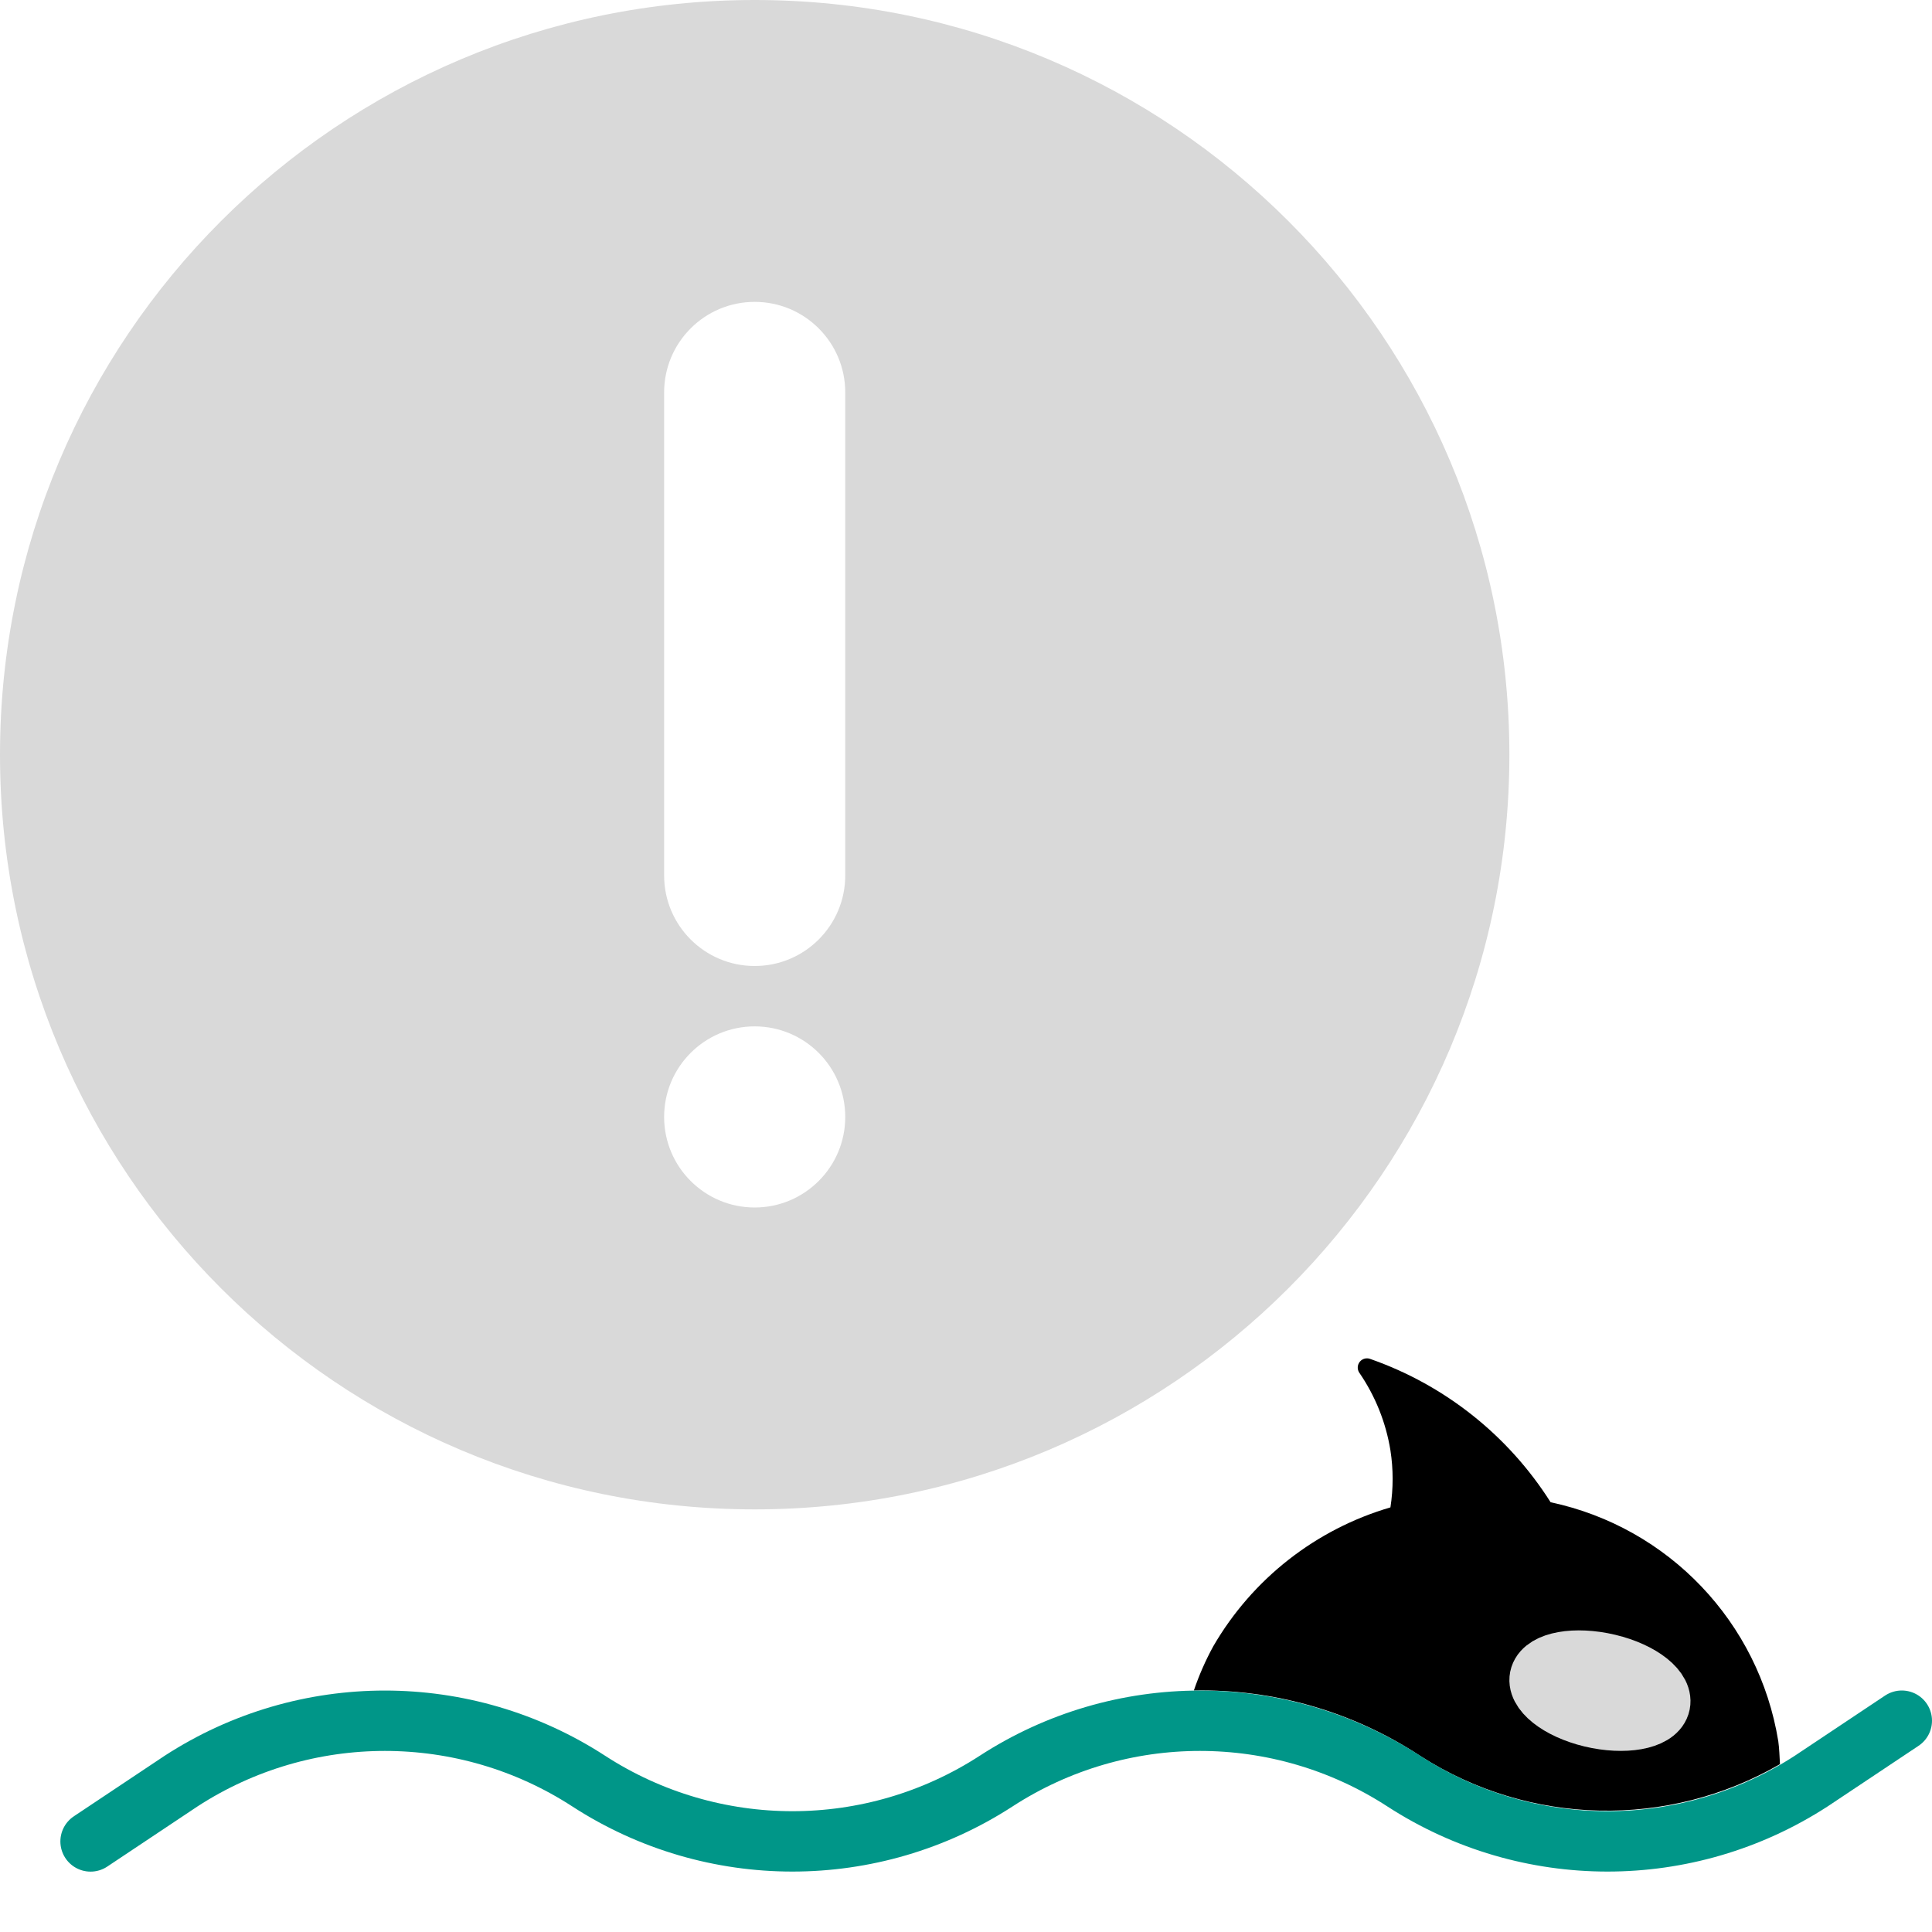
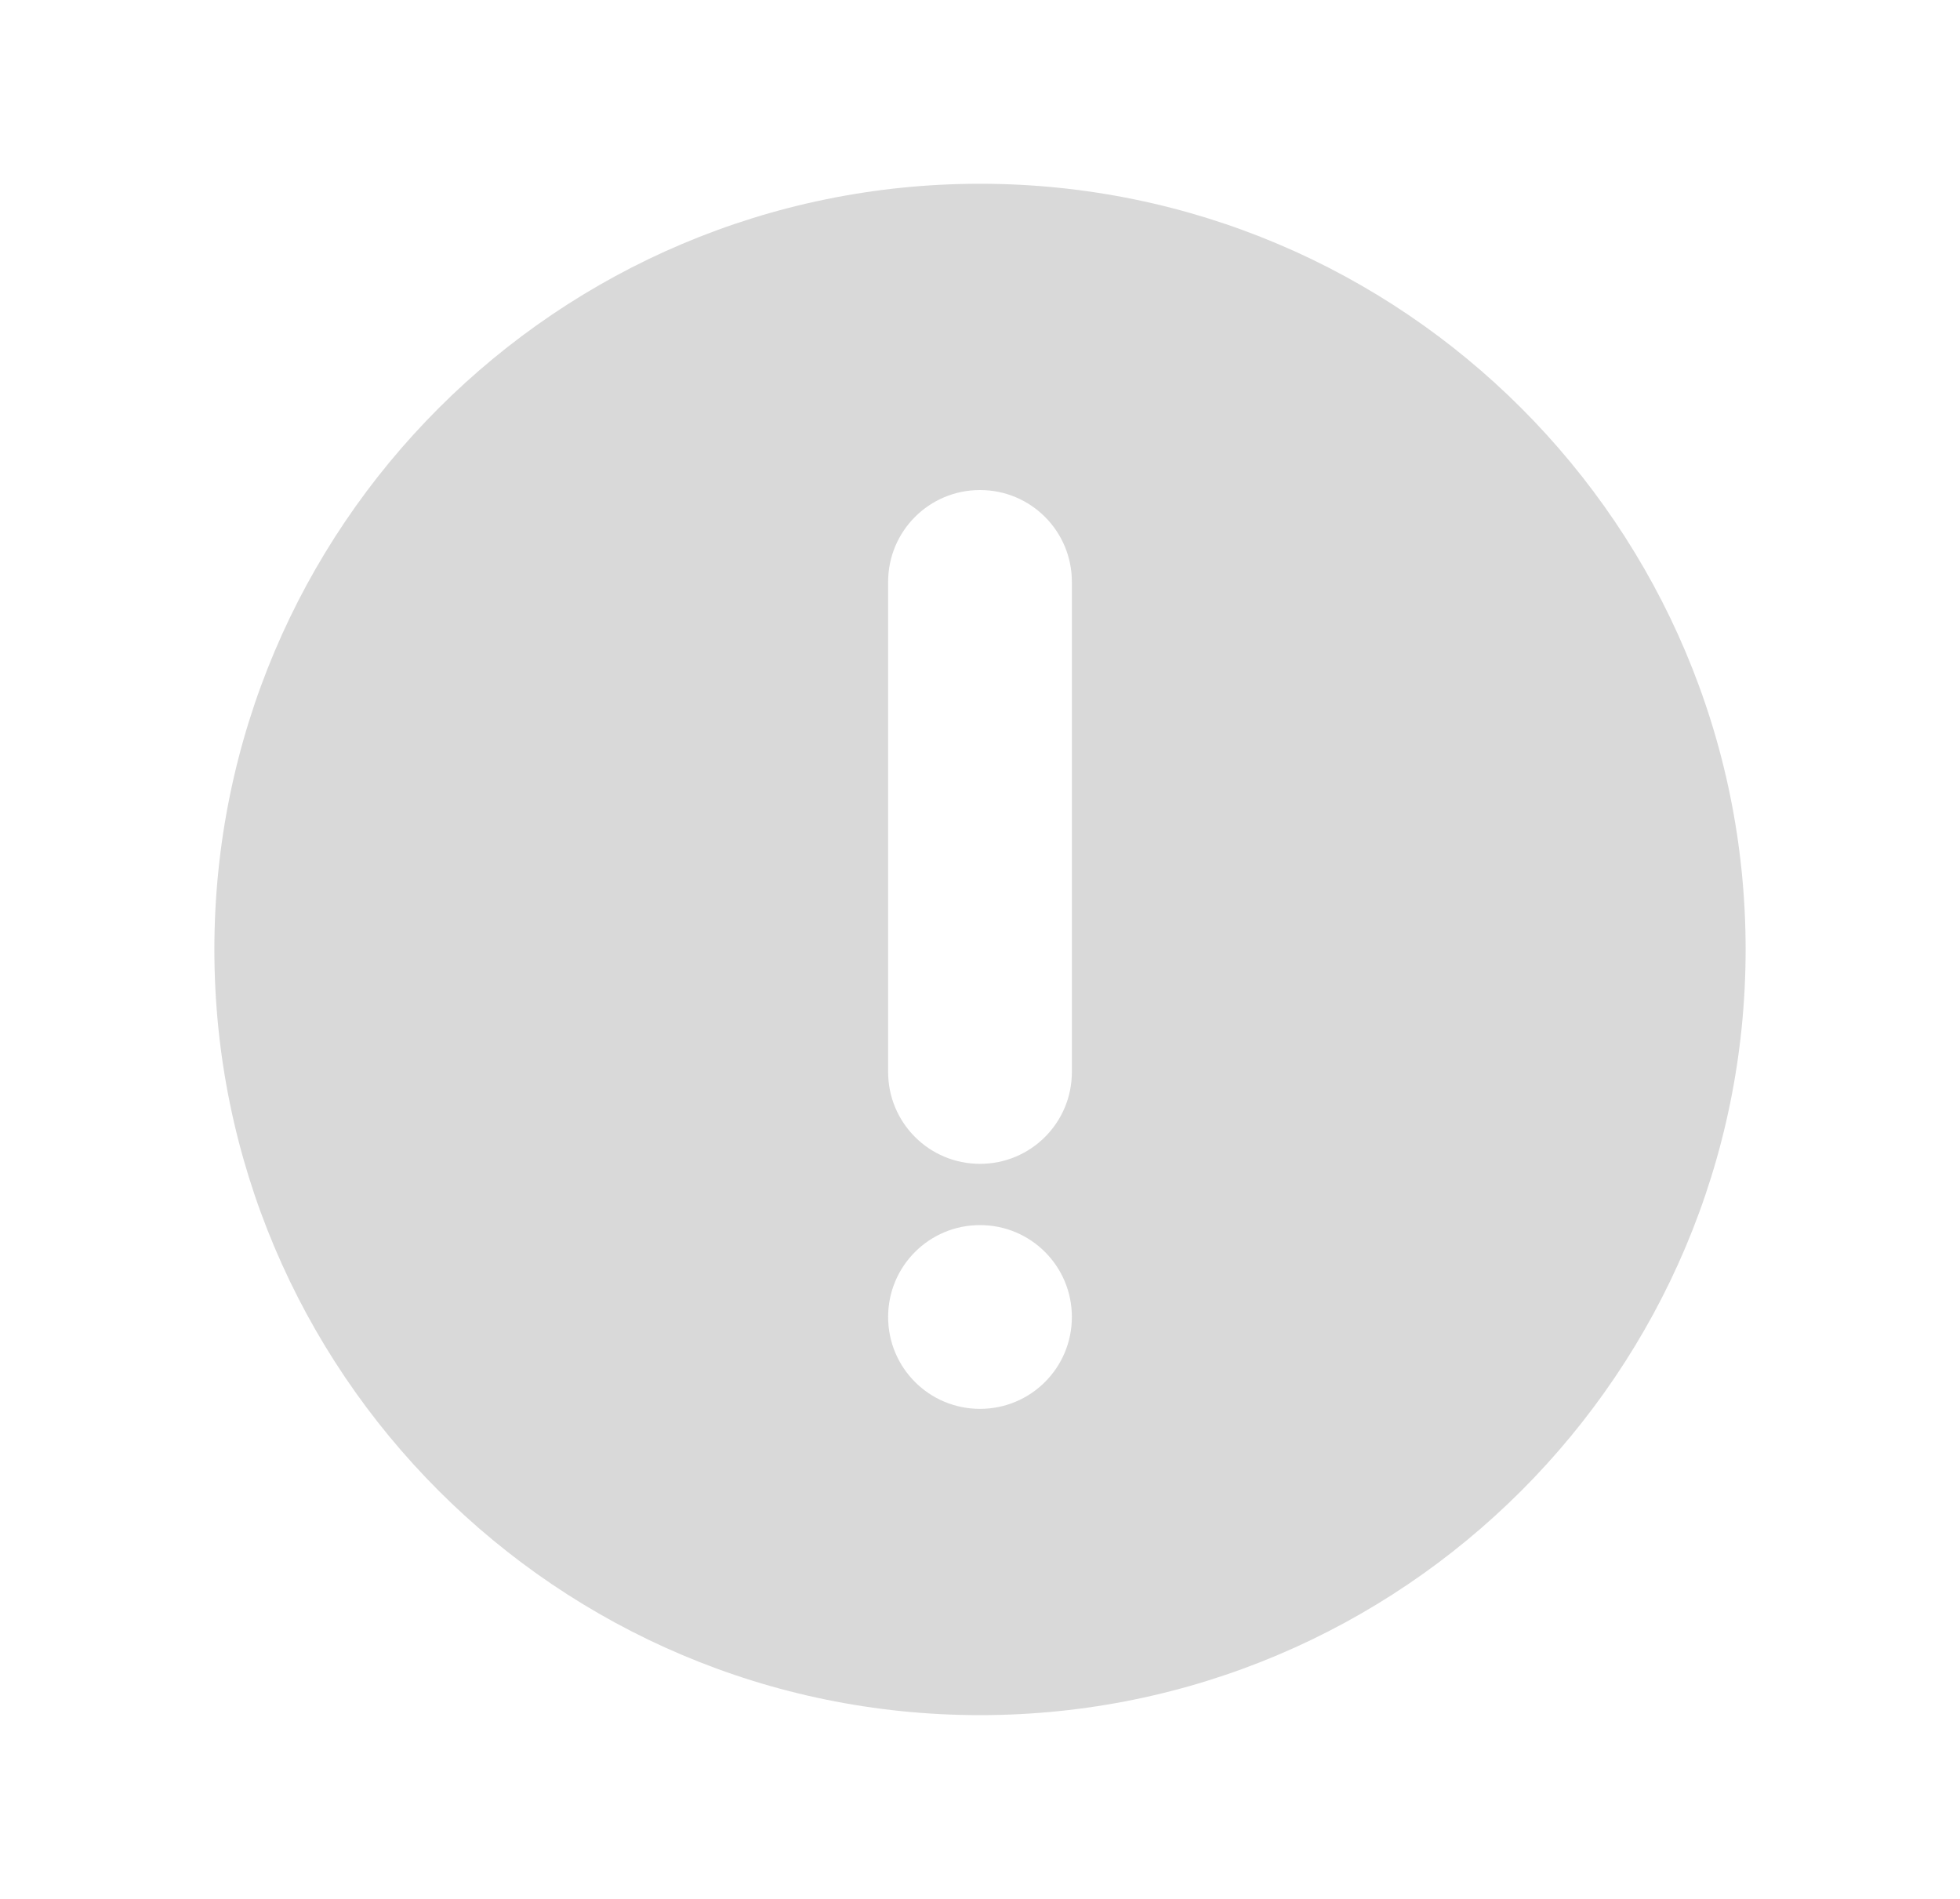
- <svg xmlns="http://www.w3.org/2000/svg" width="32" height="32" viewBox="0 0 32 32">
-   <path d="M12.5,25A12.5,12.5,0,1,0,0,12.5,12.5,12.5,0,0,0,12.5,25Zm0-5A1.5,1.5,0,1,1,14,18.5,1.5,1.5,0,0,1,12.5,20ZM14,14.5a1.5,1.5,0,0,1-3,0v-8a1.5,1.5,0,0,1,3,0Z" style="fill:#d9d9d9" />
-   <path d="M19.774,28a6.585,6.585,0,0,1,3.753,1.086,5.72,5.72,0,0,0,5.955.134c-.008-.127-.01-.254-.028-.38h0a4.84,4.84,0,0,0-3.771-3.958A5.8,5.8,0,0,0,22.7,22.51a.153.153,0,0,0-.188.223,3.165,3.165,0,0,1,.518,1.29,3.076,3.076,0,0,1,0,.944,5.022,5.022,0,0,0-2.934,2.3h0A4.611,4.611,0,0,0,19.774,28Z" />
-   <path d="M26.361,28.441c.546.13,1.052.039,1.129-.2s-.3-.546-.851-.677-1.052-.039-1.129.2S25.814,28.31,26.361,28.441Z" style="fill:#d9d9d9;stroke:#d9d9d9;stroke-miterlimit:10" />
-   <path d="M1.5,30.5l1.5-1a6.2,6.2,0,0,1,6.75,0h0a6.2,6.2,0,0,0,6.75,0h0a6.2,6.2,0,0,1,6.75,0h0a6.2,6.2,0,0,0,6.75,0l1.5-1" style="fill:none;stroke:#009688;stroke-linecap:round;stroke-linejoin:round" />
+ <svg xmlns="http://www.w3.org/2000/svg" id="_图层_2" data-name=" 图层 2" viewBox="0 0 32 31">
+   <g id="_图层_1-2" data-name=" 图层 1-2">
+     <path d="M16,28c6.9,0,12.5-5.6,12.5-12.5S22.9,3,16,3,3.5,8.6,3.5,15.5s5.6,12.5,12.5,12.5ZM16,23c-.83,0-1.5-.67-1.5-1.5s.67-1.5,1.5-1.5,1.5.67,1.5,1.5-.67,1.5-1.5,1.5ZM17.5,17.5c0,.83-.67,1.5-1.5,1.5s-1.5-.67-1.5-1.5h0v-8c0-.83.67-1.5,1.5-1.5s1.5.67,1.5,1.5v8Z" fill="#d9d9d9" />
+   </g>
</svg>
